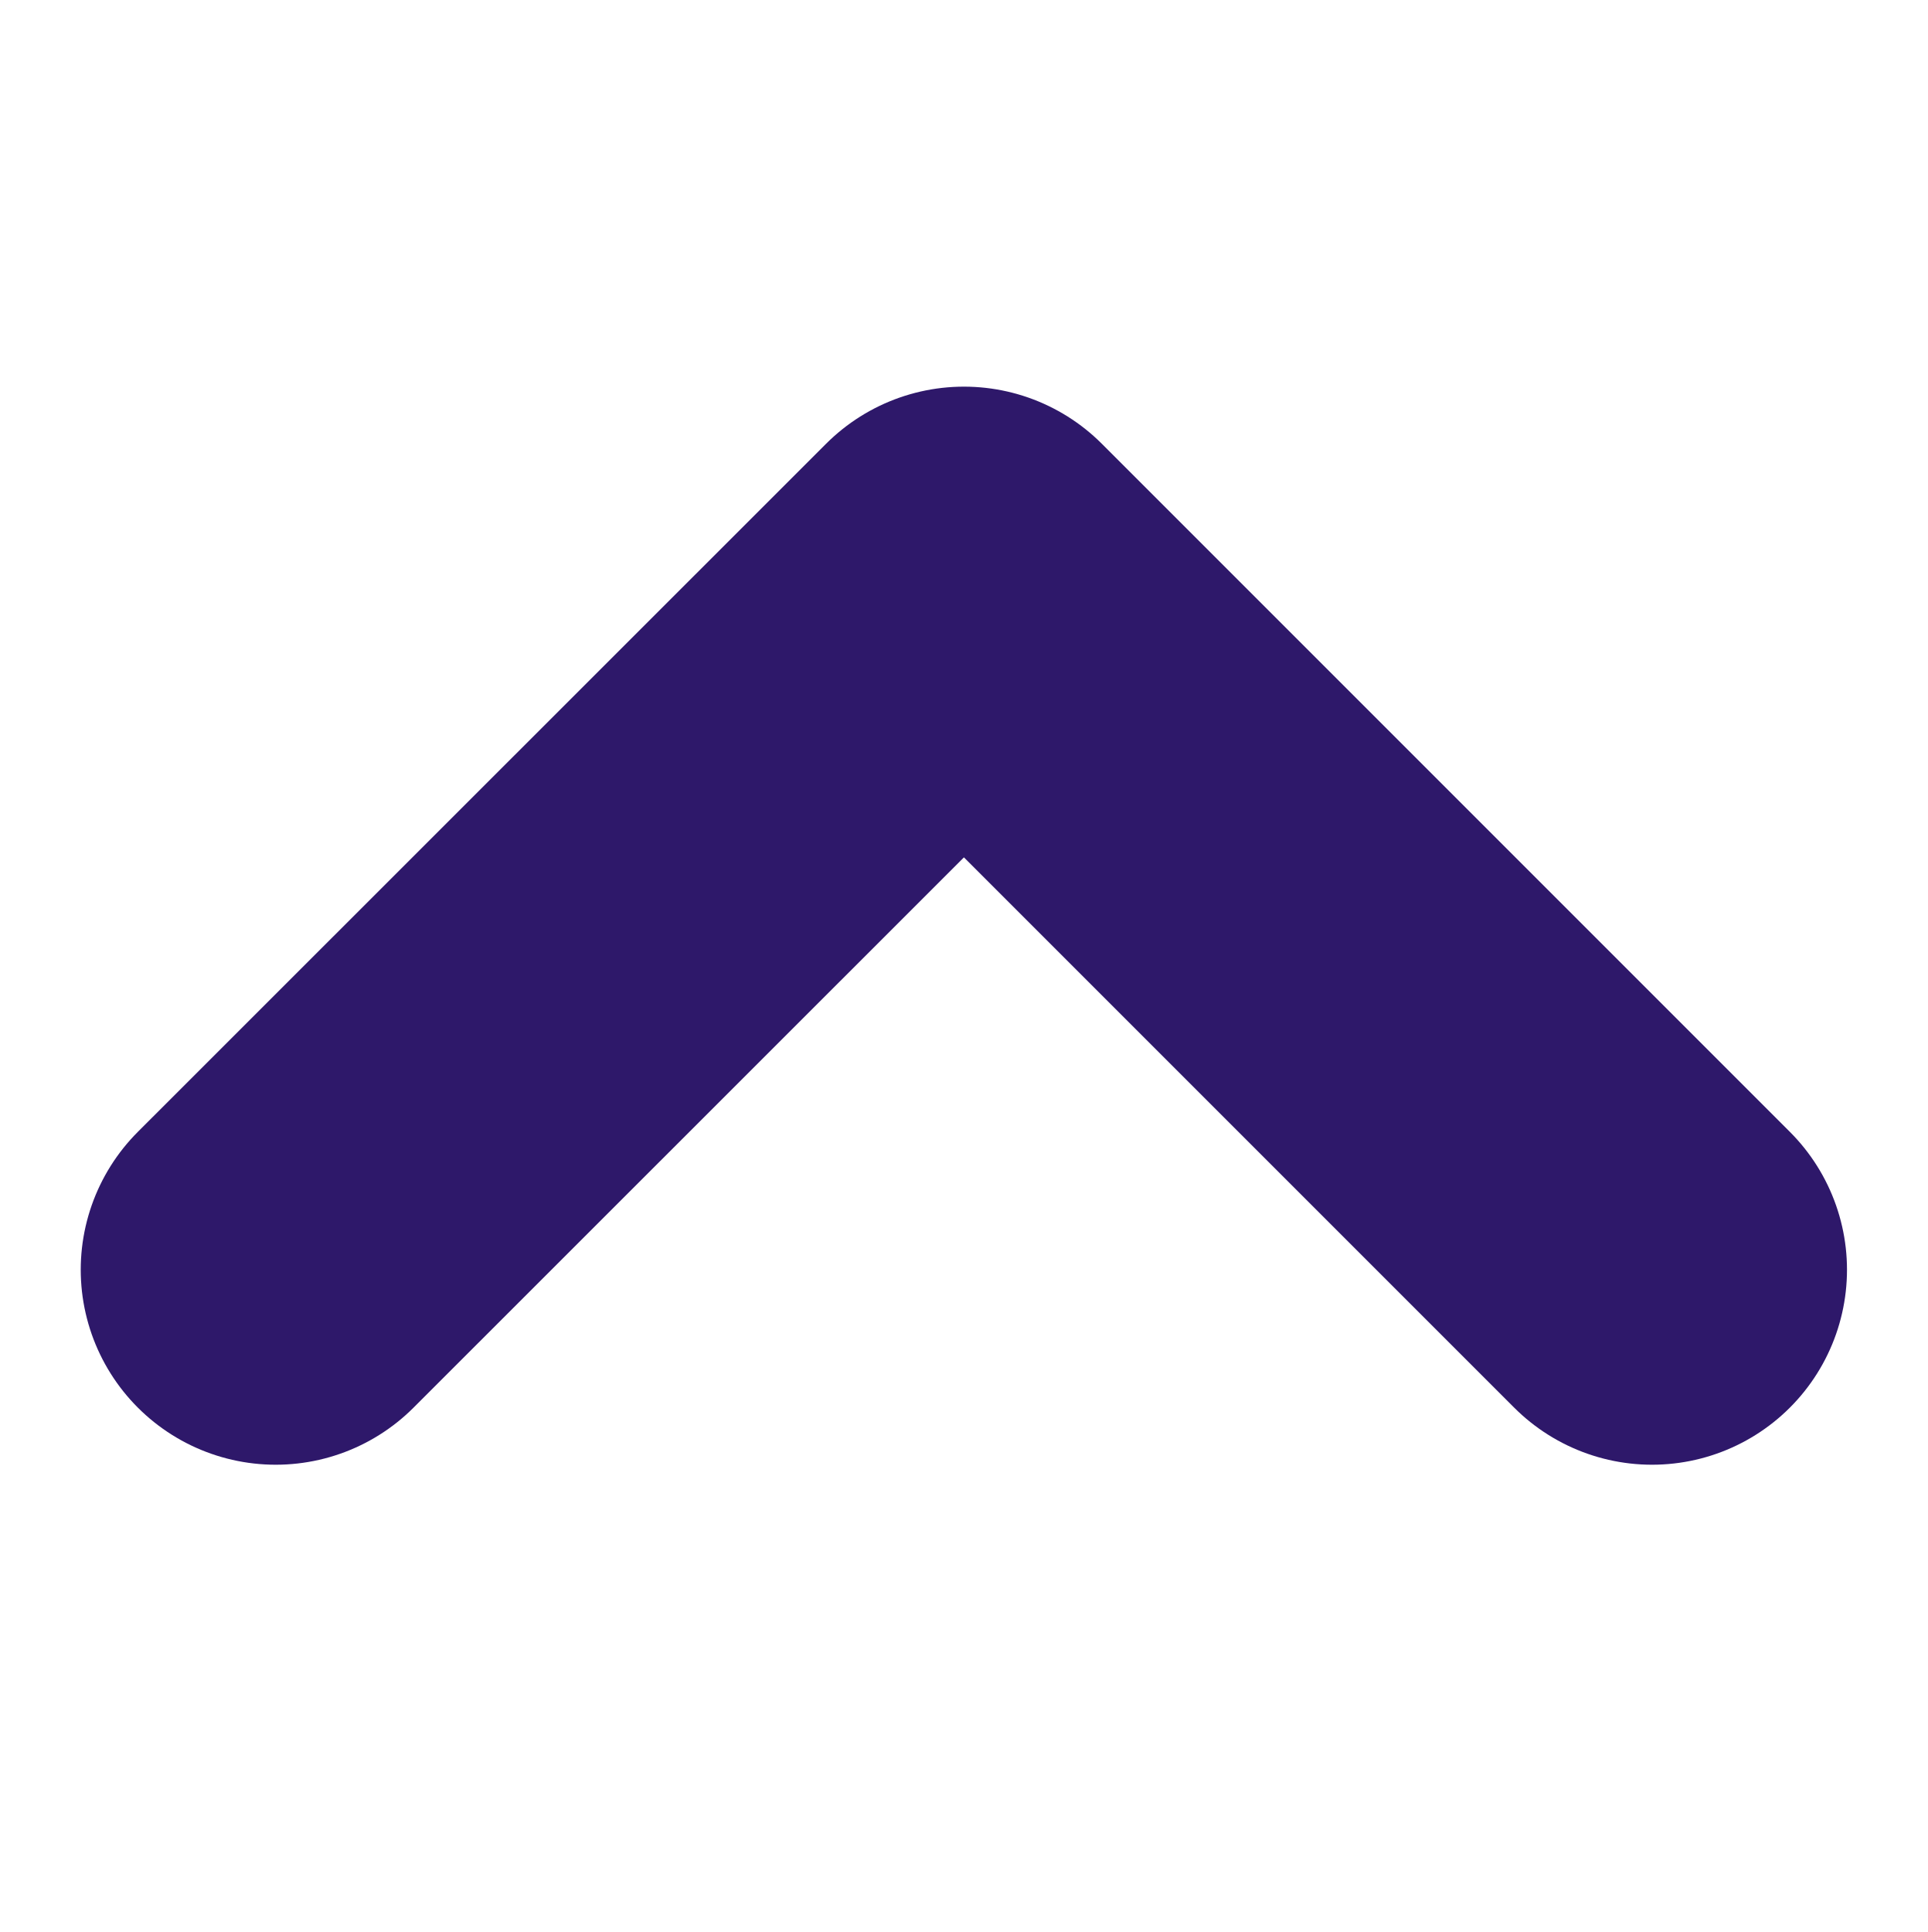
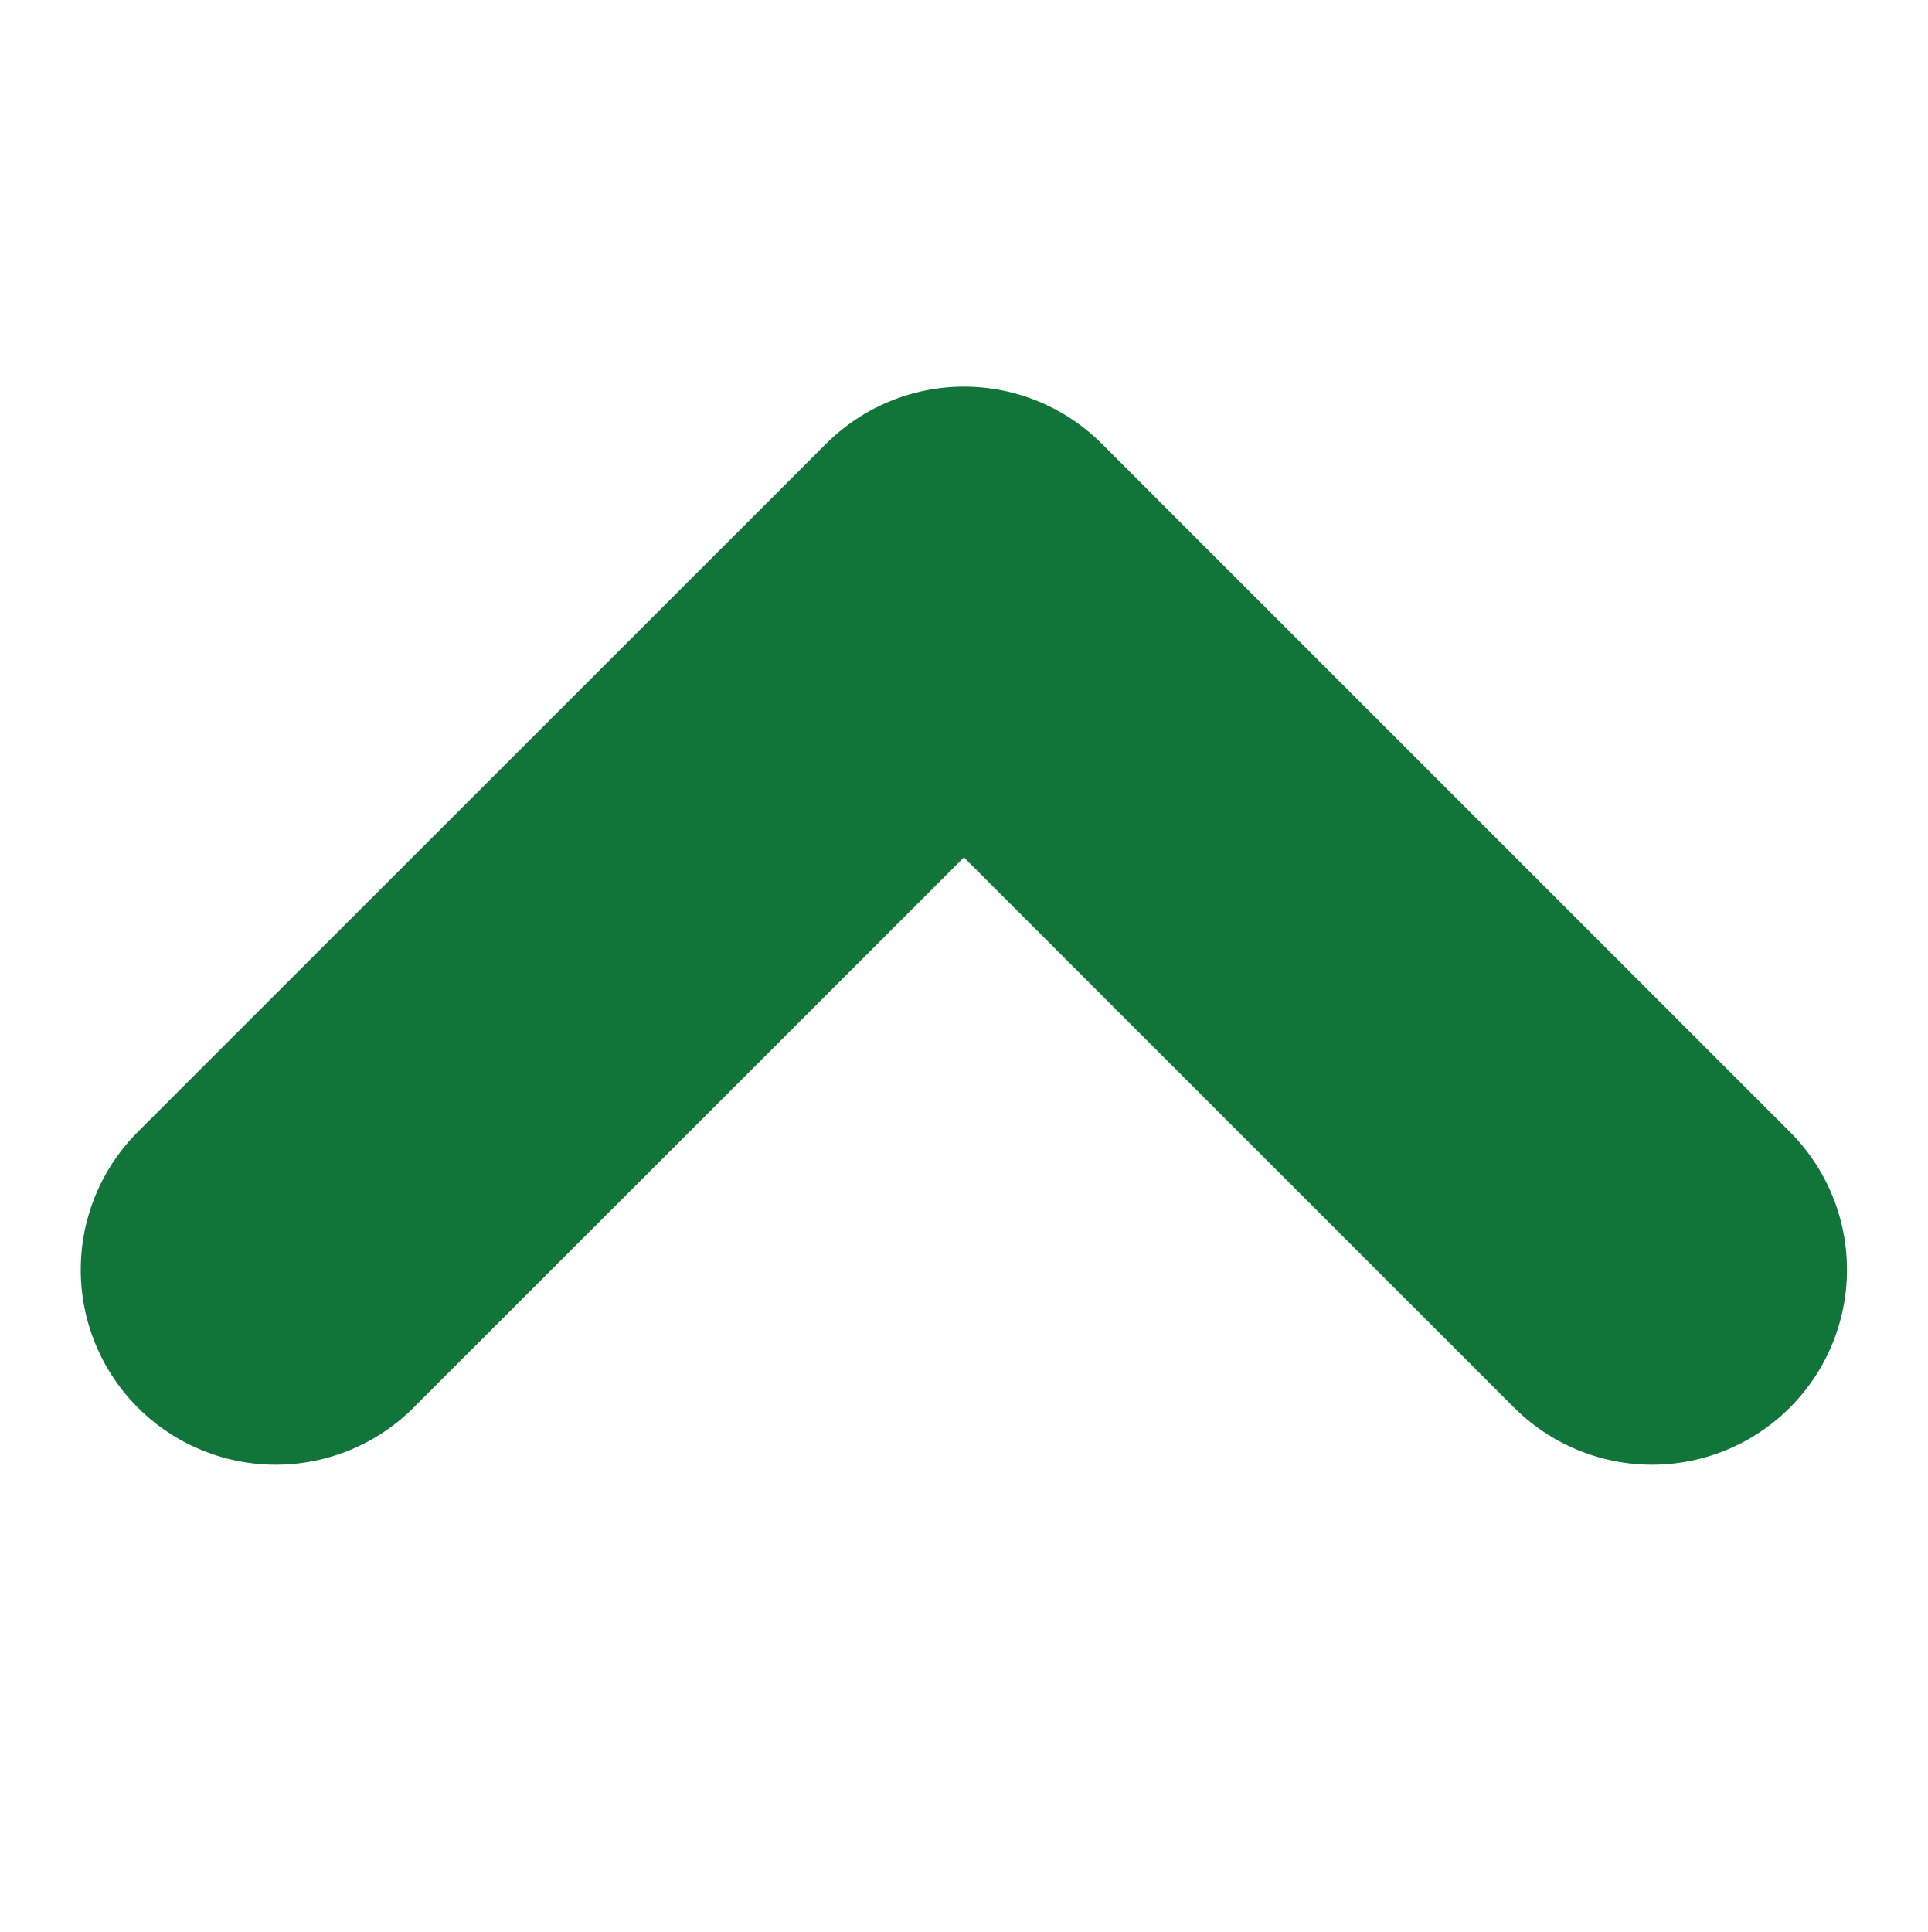
<svg xmlns="http://www.w3.org/2000/svg" width="25.887" height="25.943" viewBox="0 0 9.887 5.943">
-   <path id="Path_157" data-name="Path 157" d="M6502.544,2805l3.529,3.53-3.529,3.529" transform="translate(-2803.586 6507.073) rotate(-90)" fill="none" stroke="#2E186A" stroke-linecap="round" stroke-linejoin="round" stroke-width="2" />
+   <path id="Path_157" data-name="Path 157" d="M6502.544,2805l3.529,3.53-3.529,3.529" transform="translate(-2803.586 6507.073) rotate(-90)" fill="none" stroke="#117539" stroke-linecap="round" stroke-linejoin="round" stroke-width="2" />
</svg>
